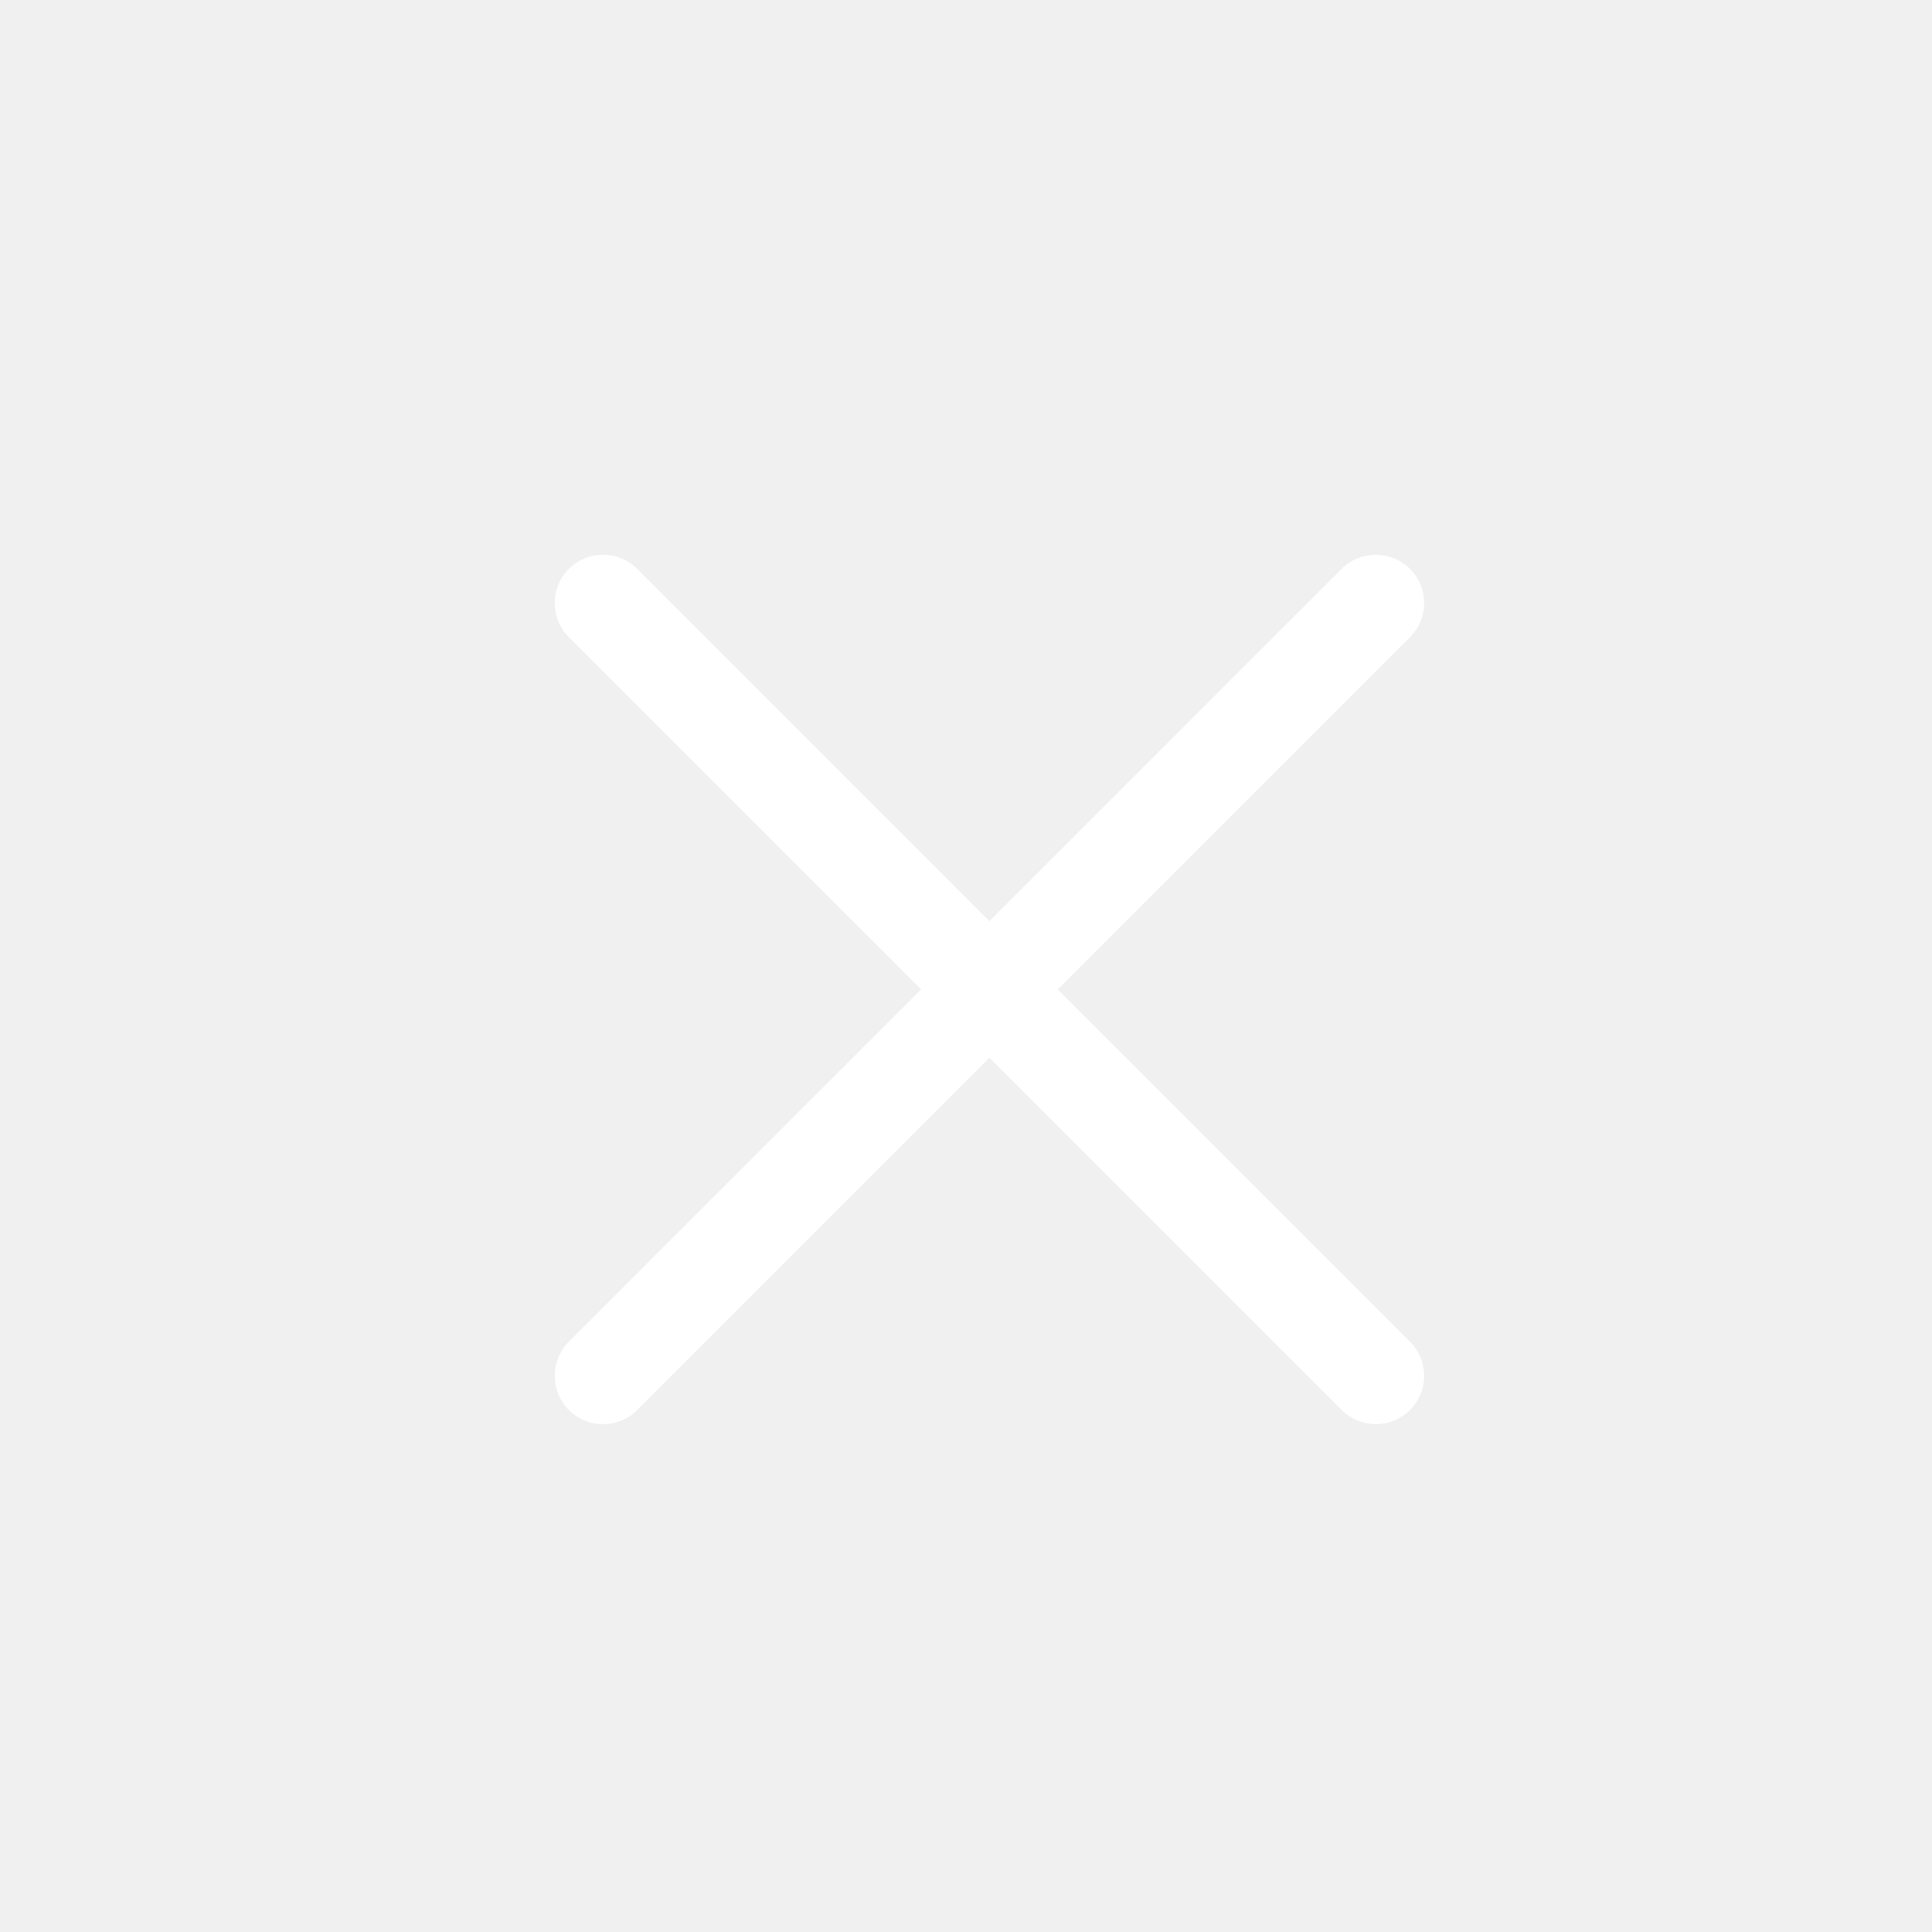
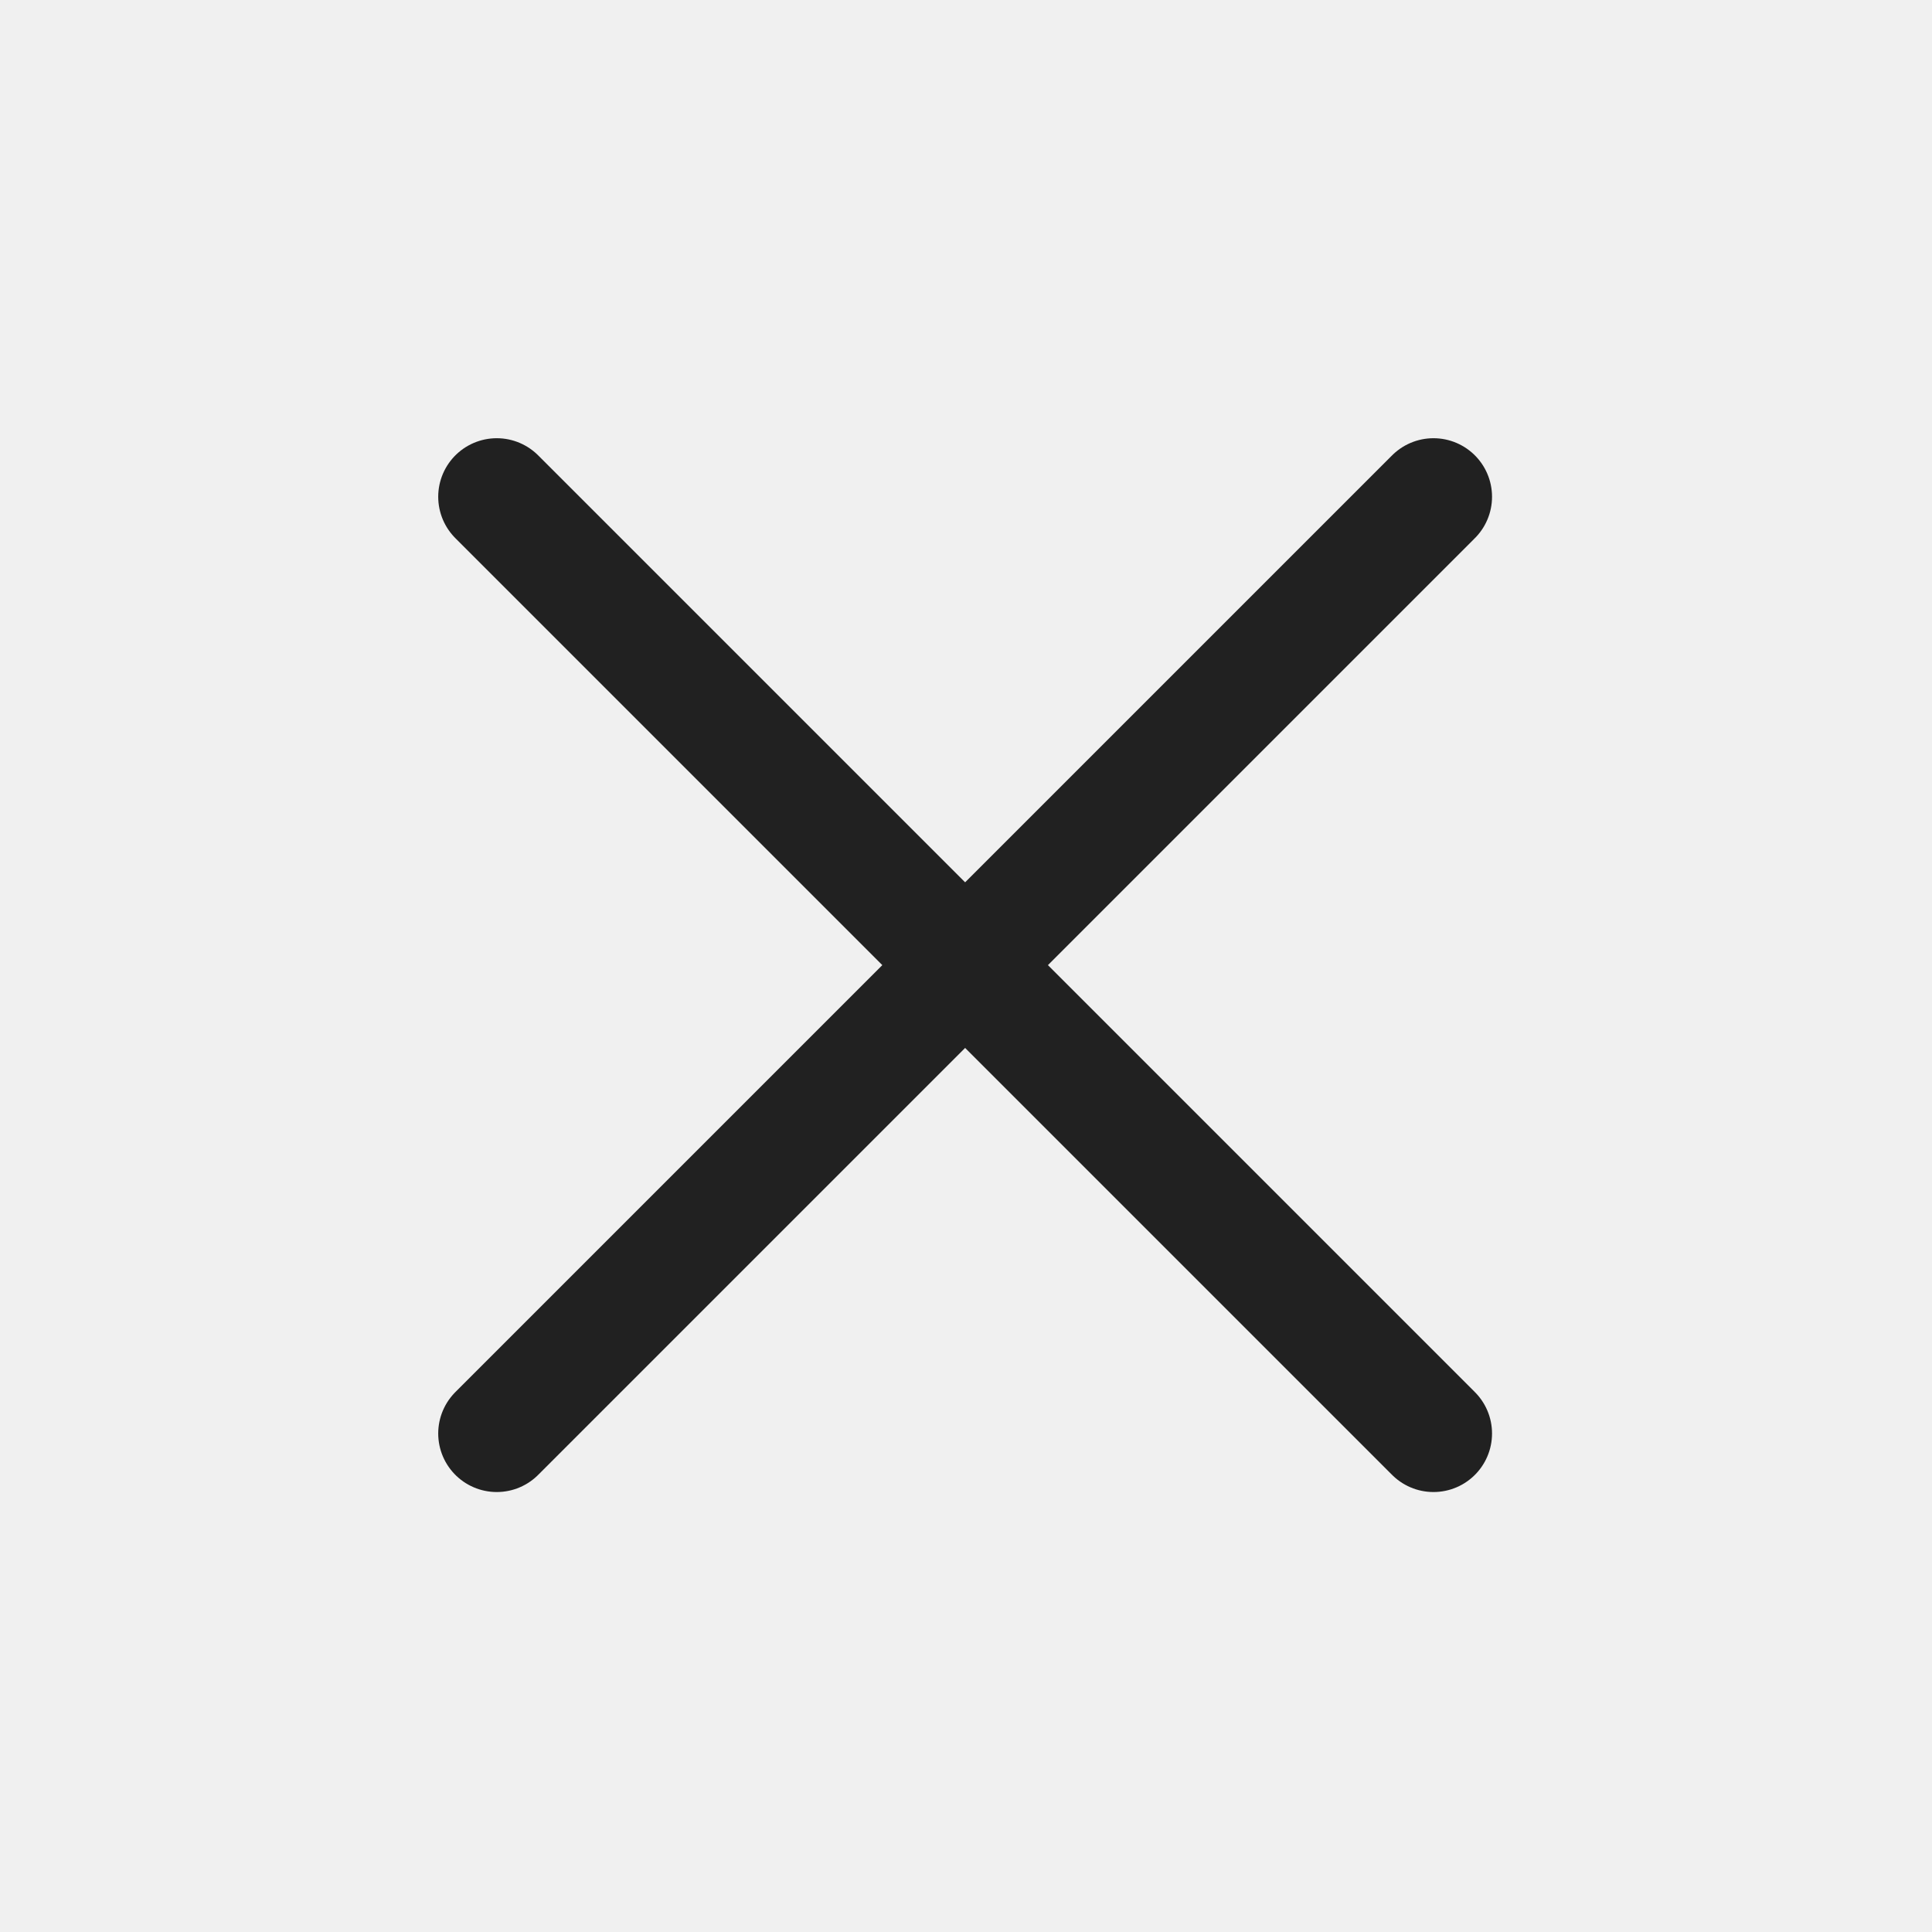
- <svg xmlns="http://www.w3.org/2000/svg" width="40" height="40" viewBox="0 0 40 40" fill="none">
-   <path d="M12.485 28.485L28.485 12.485" stroke="white" stroke-width="2" stroke-linecap="round" />
-   <path d="M28.485 28.485L12.485 12.485" stroke="white" stroke-width="2" stroke-linecap="round" />
+ <svg xmlns="http://www.w3.org/2000/svg" width="33" height="33" viewBox="0 0 33 33" fill="none">
+   <path d="M8.485 24.485L24.485 8.485" stroke="#212121" stroke-width="2" stroke-linecap="round" />
+   <path d="M24.485 24.485L8.485 8.485" stroke="#212121" stroke-width="2" stroke-linecap="round" />
</svg>
